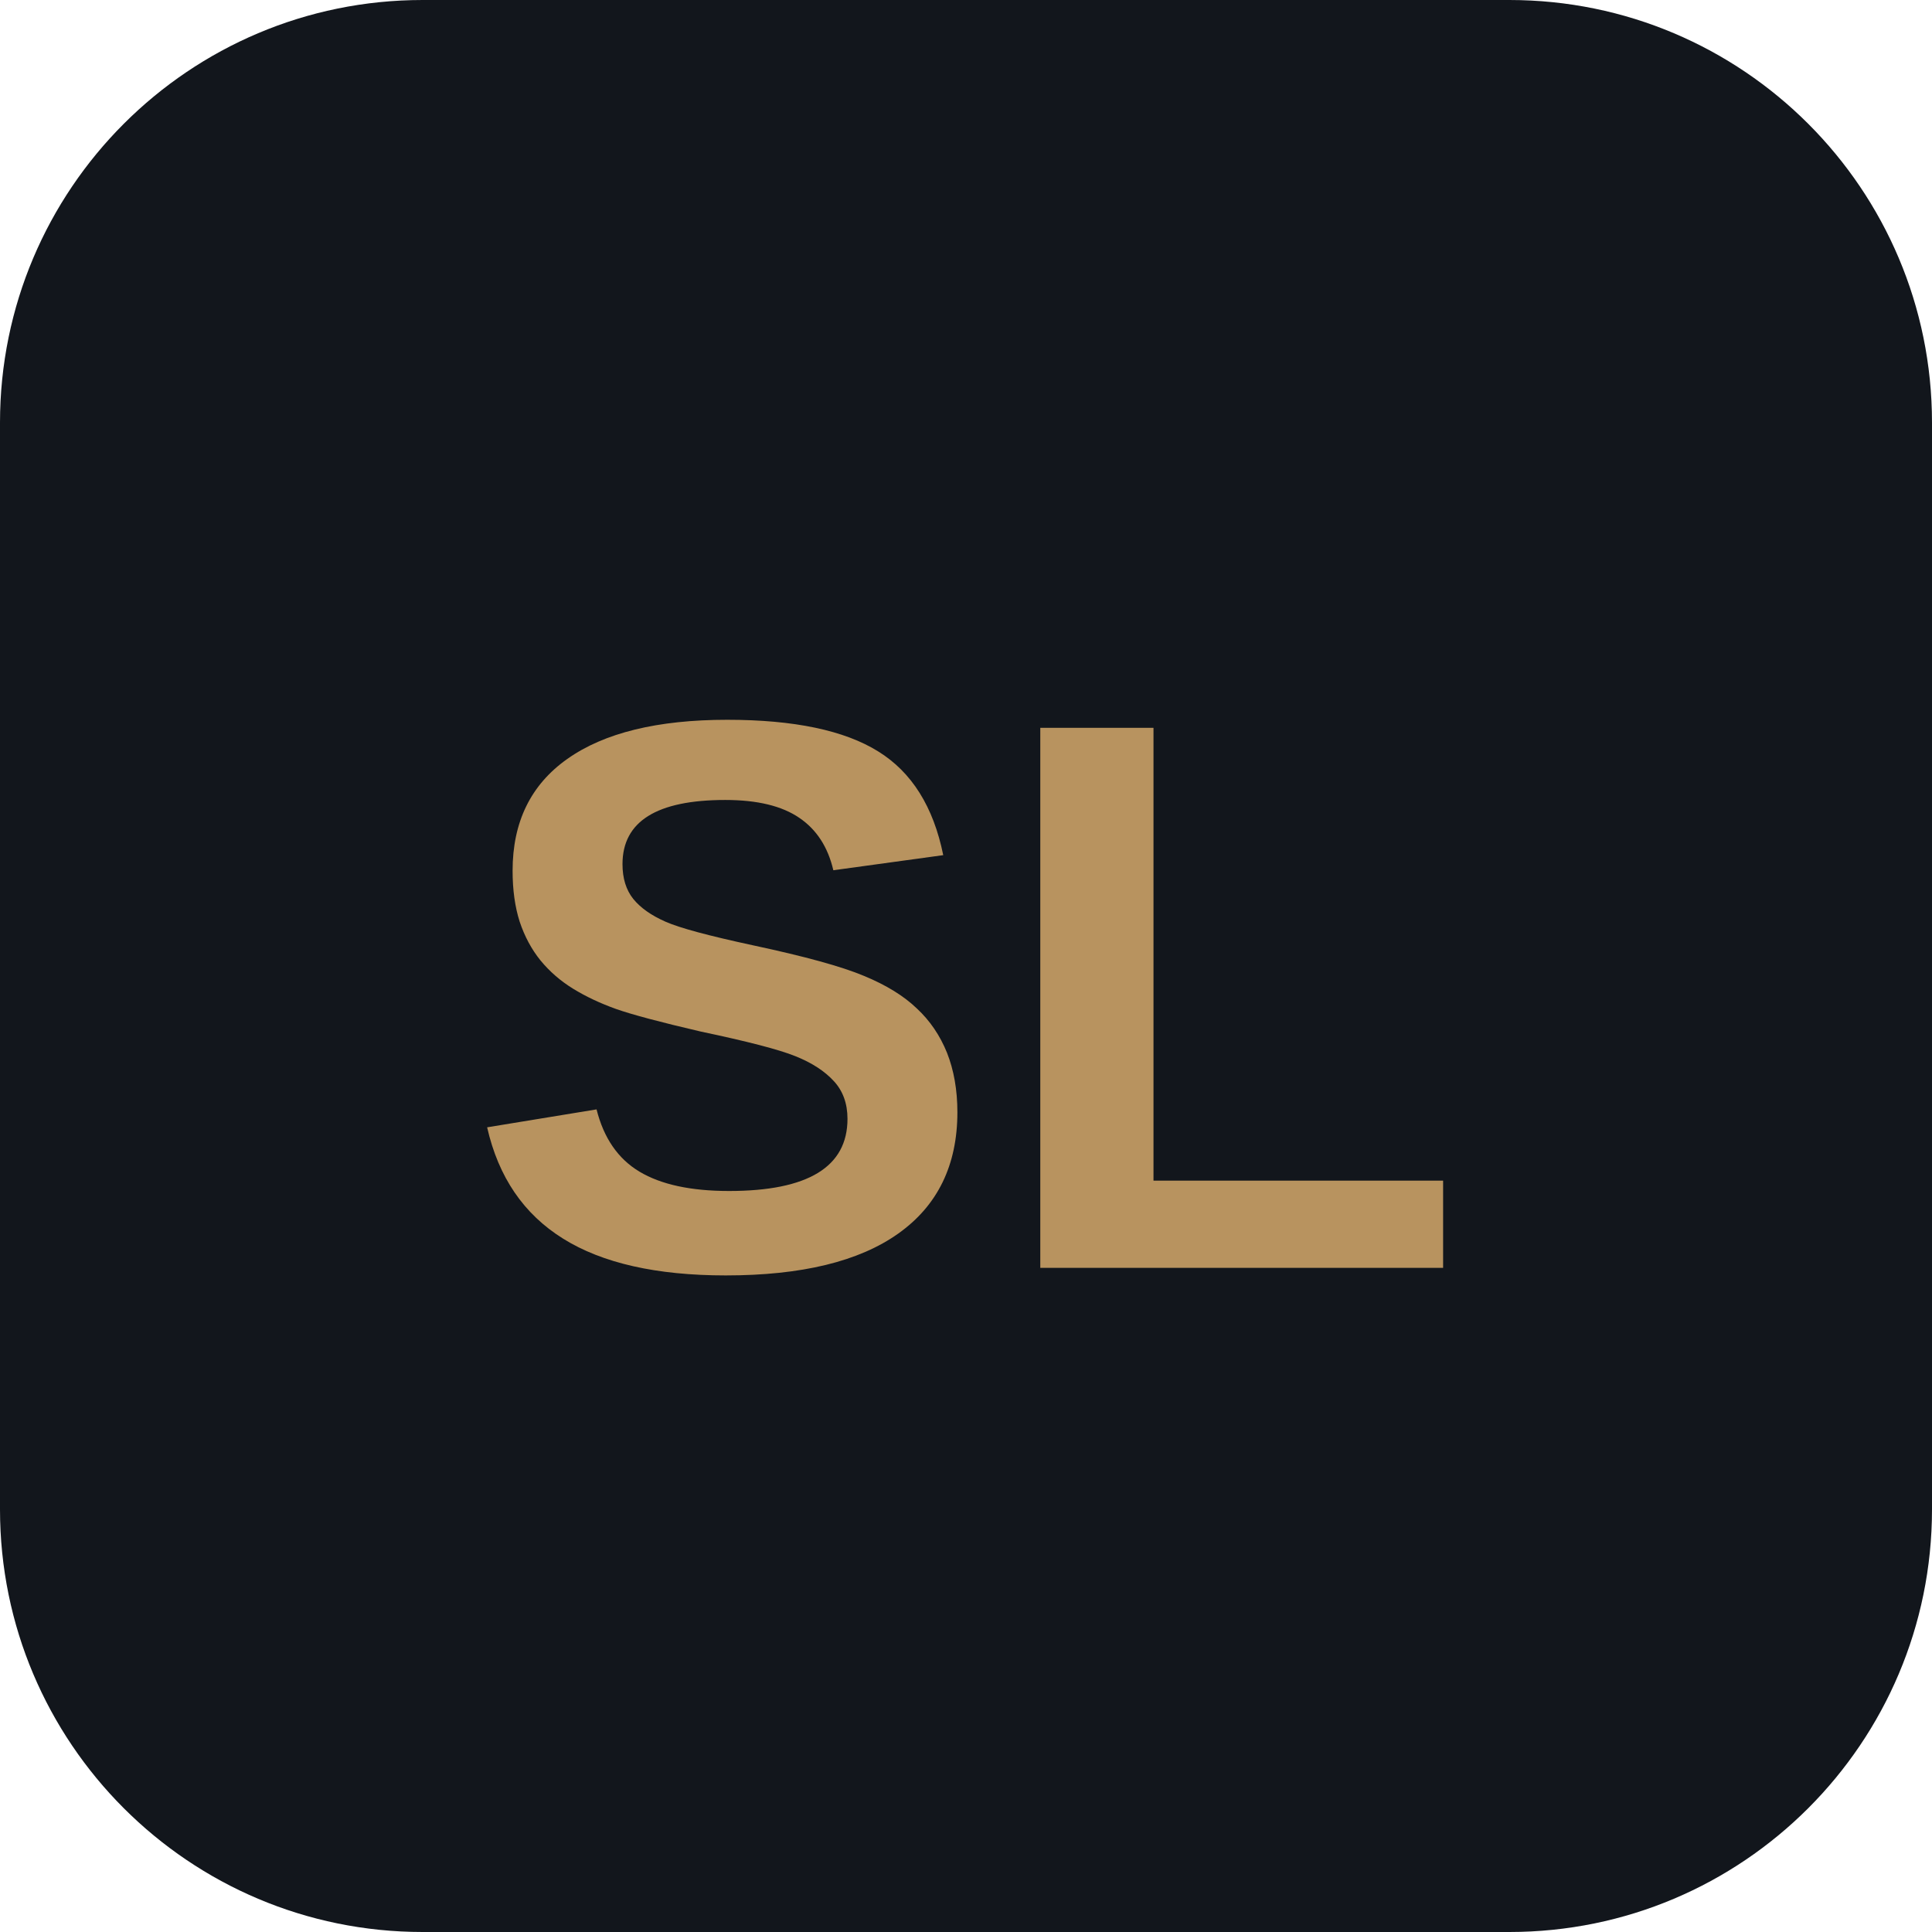
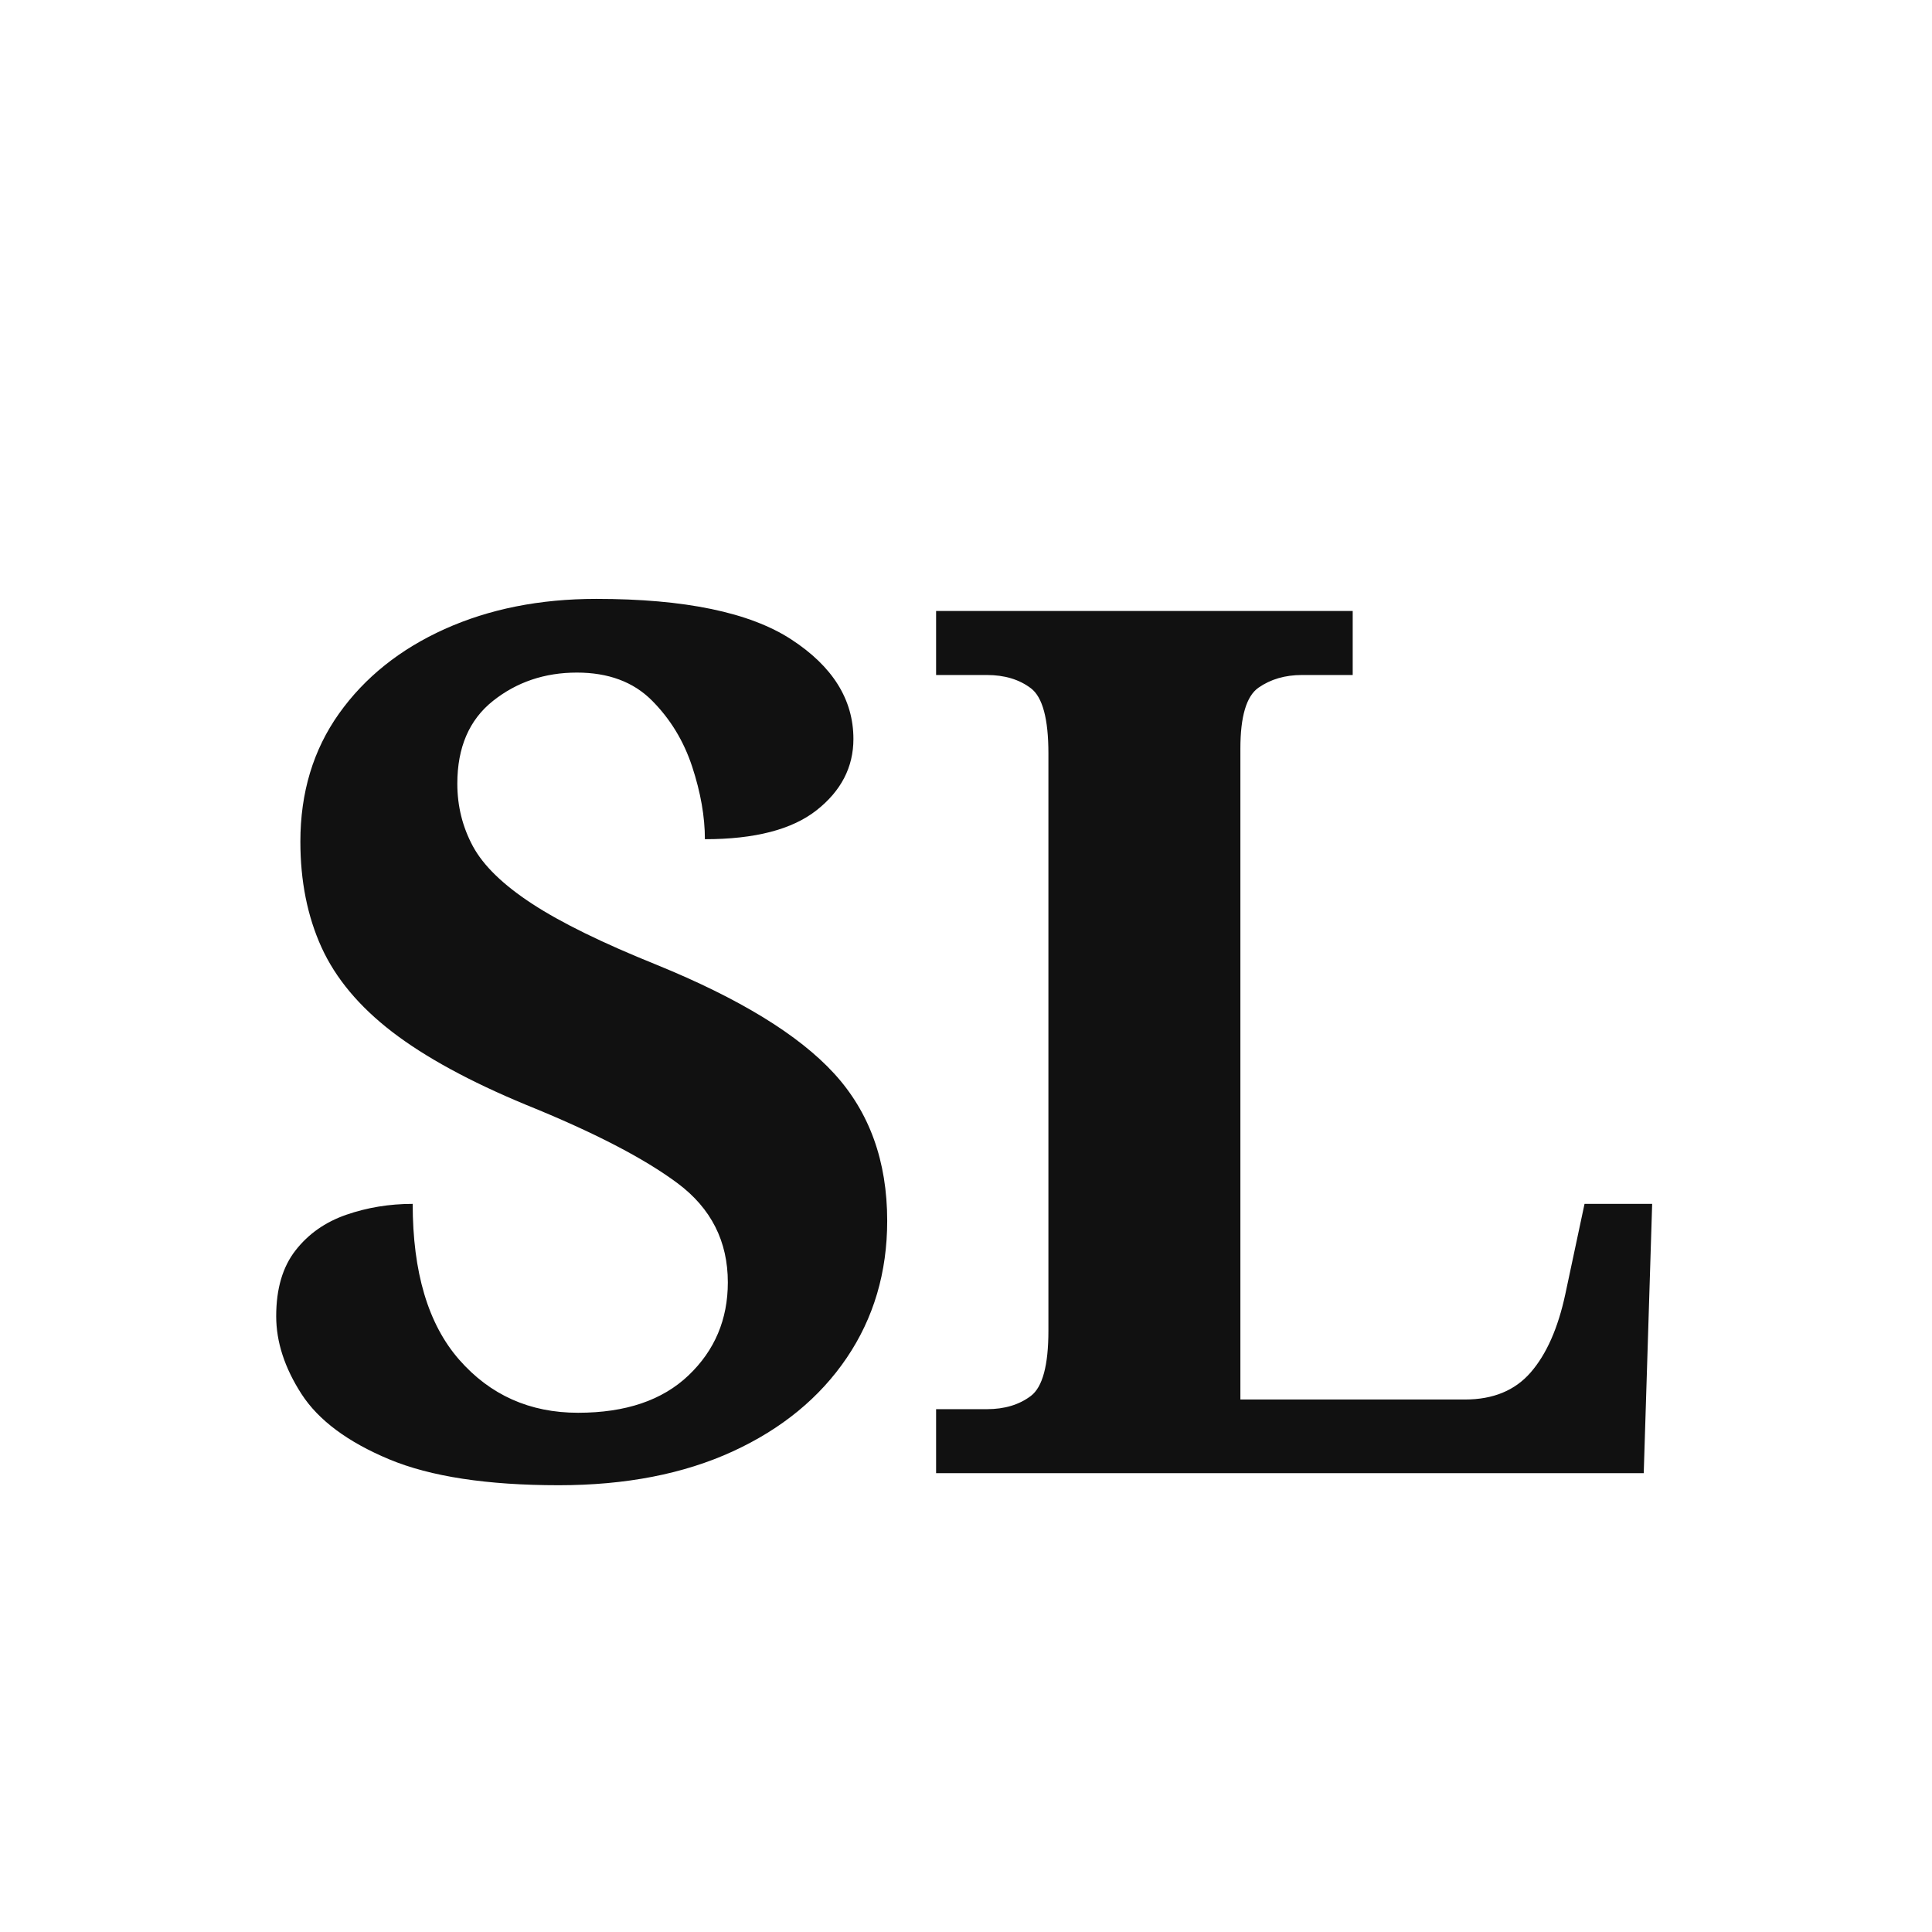
- <svg xmlns="http://www.w3.org/2000/svg" viewBox="0 0 64 64">
-   <rect width="64" height="64" rx="14" fill="#12161C" />
-   <text x="32" y="42" font-family="Arial, sans-serif" font-size="26" font-weight="700" fill="#B8935F" text-anchor="middle">SL</text>
+ <svg xmlns="http://www.w3.org/2000/svg" viewBox="0 0 512 512">
+   <style>
+     text { fill: #111111; }
+     @media (prefers-color-scheme: dark) {
+       text { fill: #EDEFEC; }
+     }
+   </style>
+   <text x="50%" y="52%" dominant-baseline="central" text-anchor="middle" font-family="'Playfair Display', Georgia, serif" font-size="320" font-weight="600" letter-spacing="-12">SL</text>
</svg>
